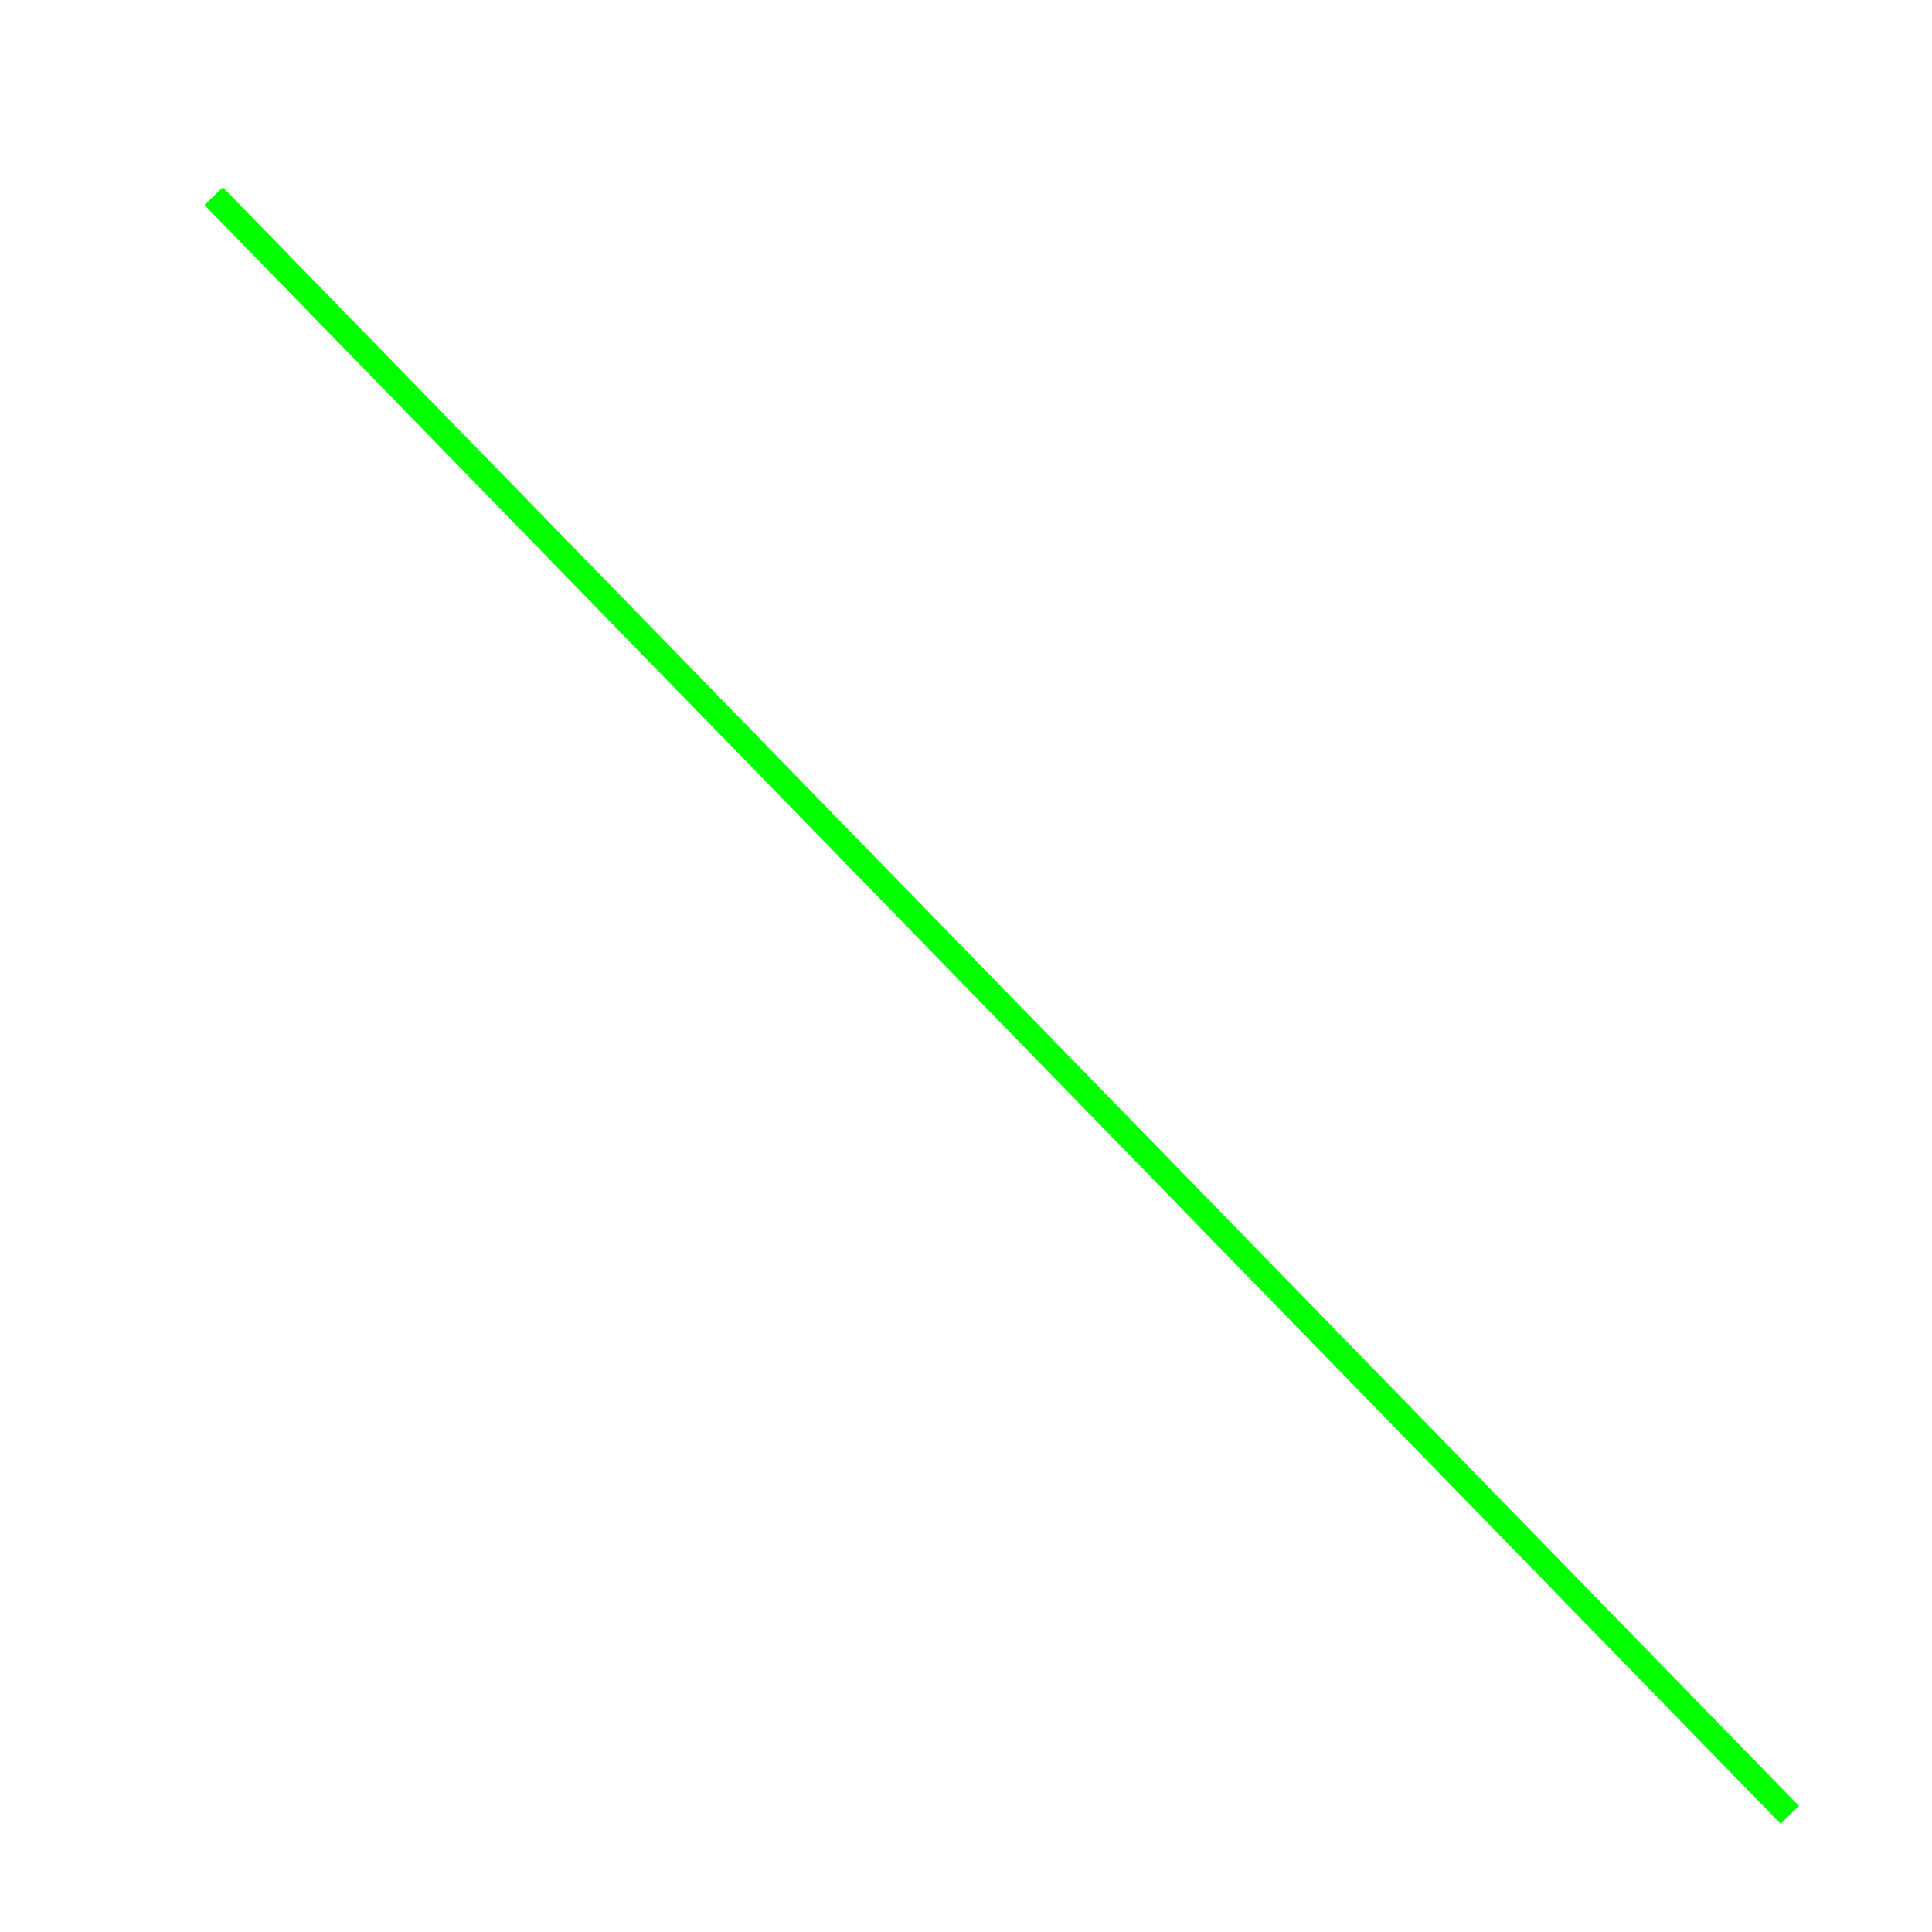
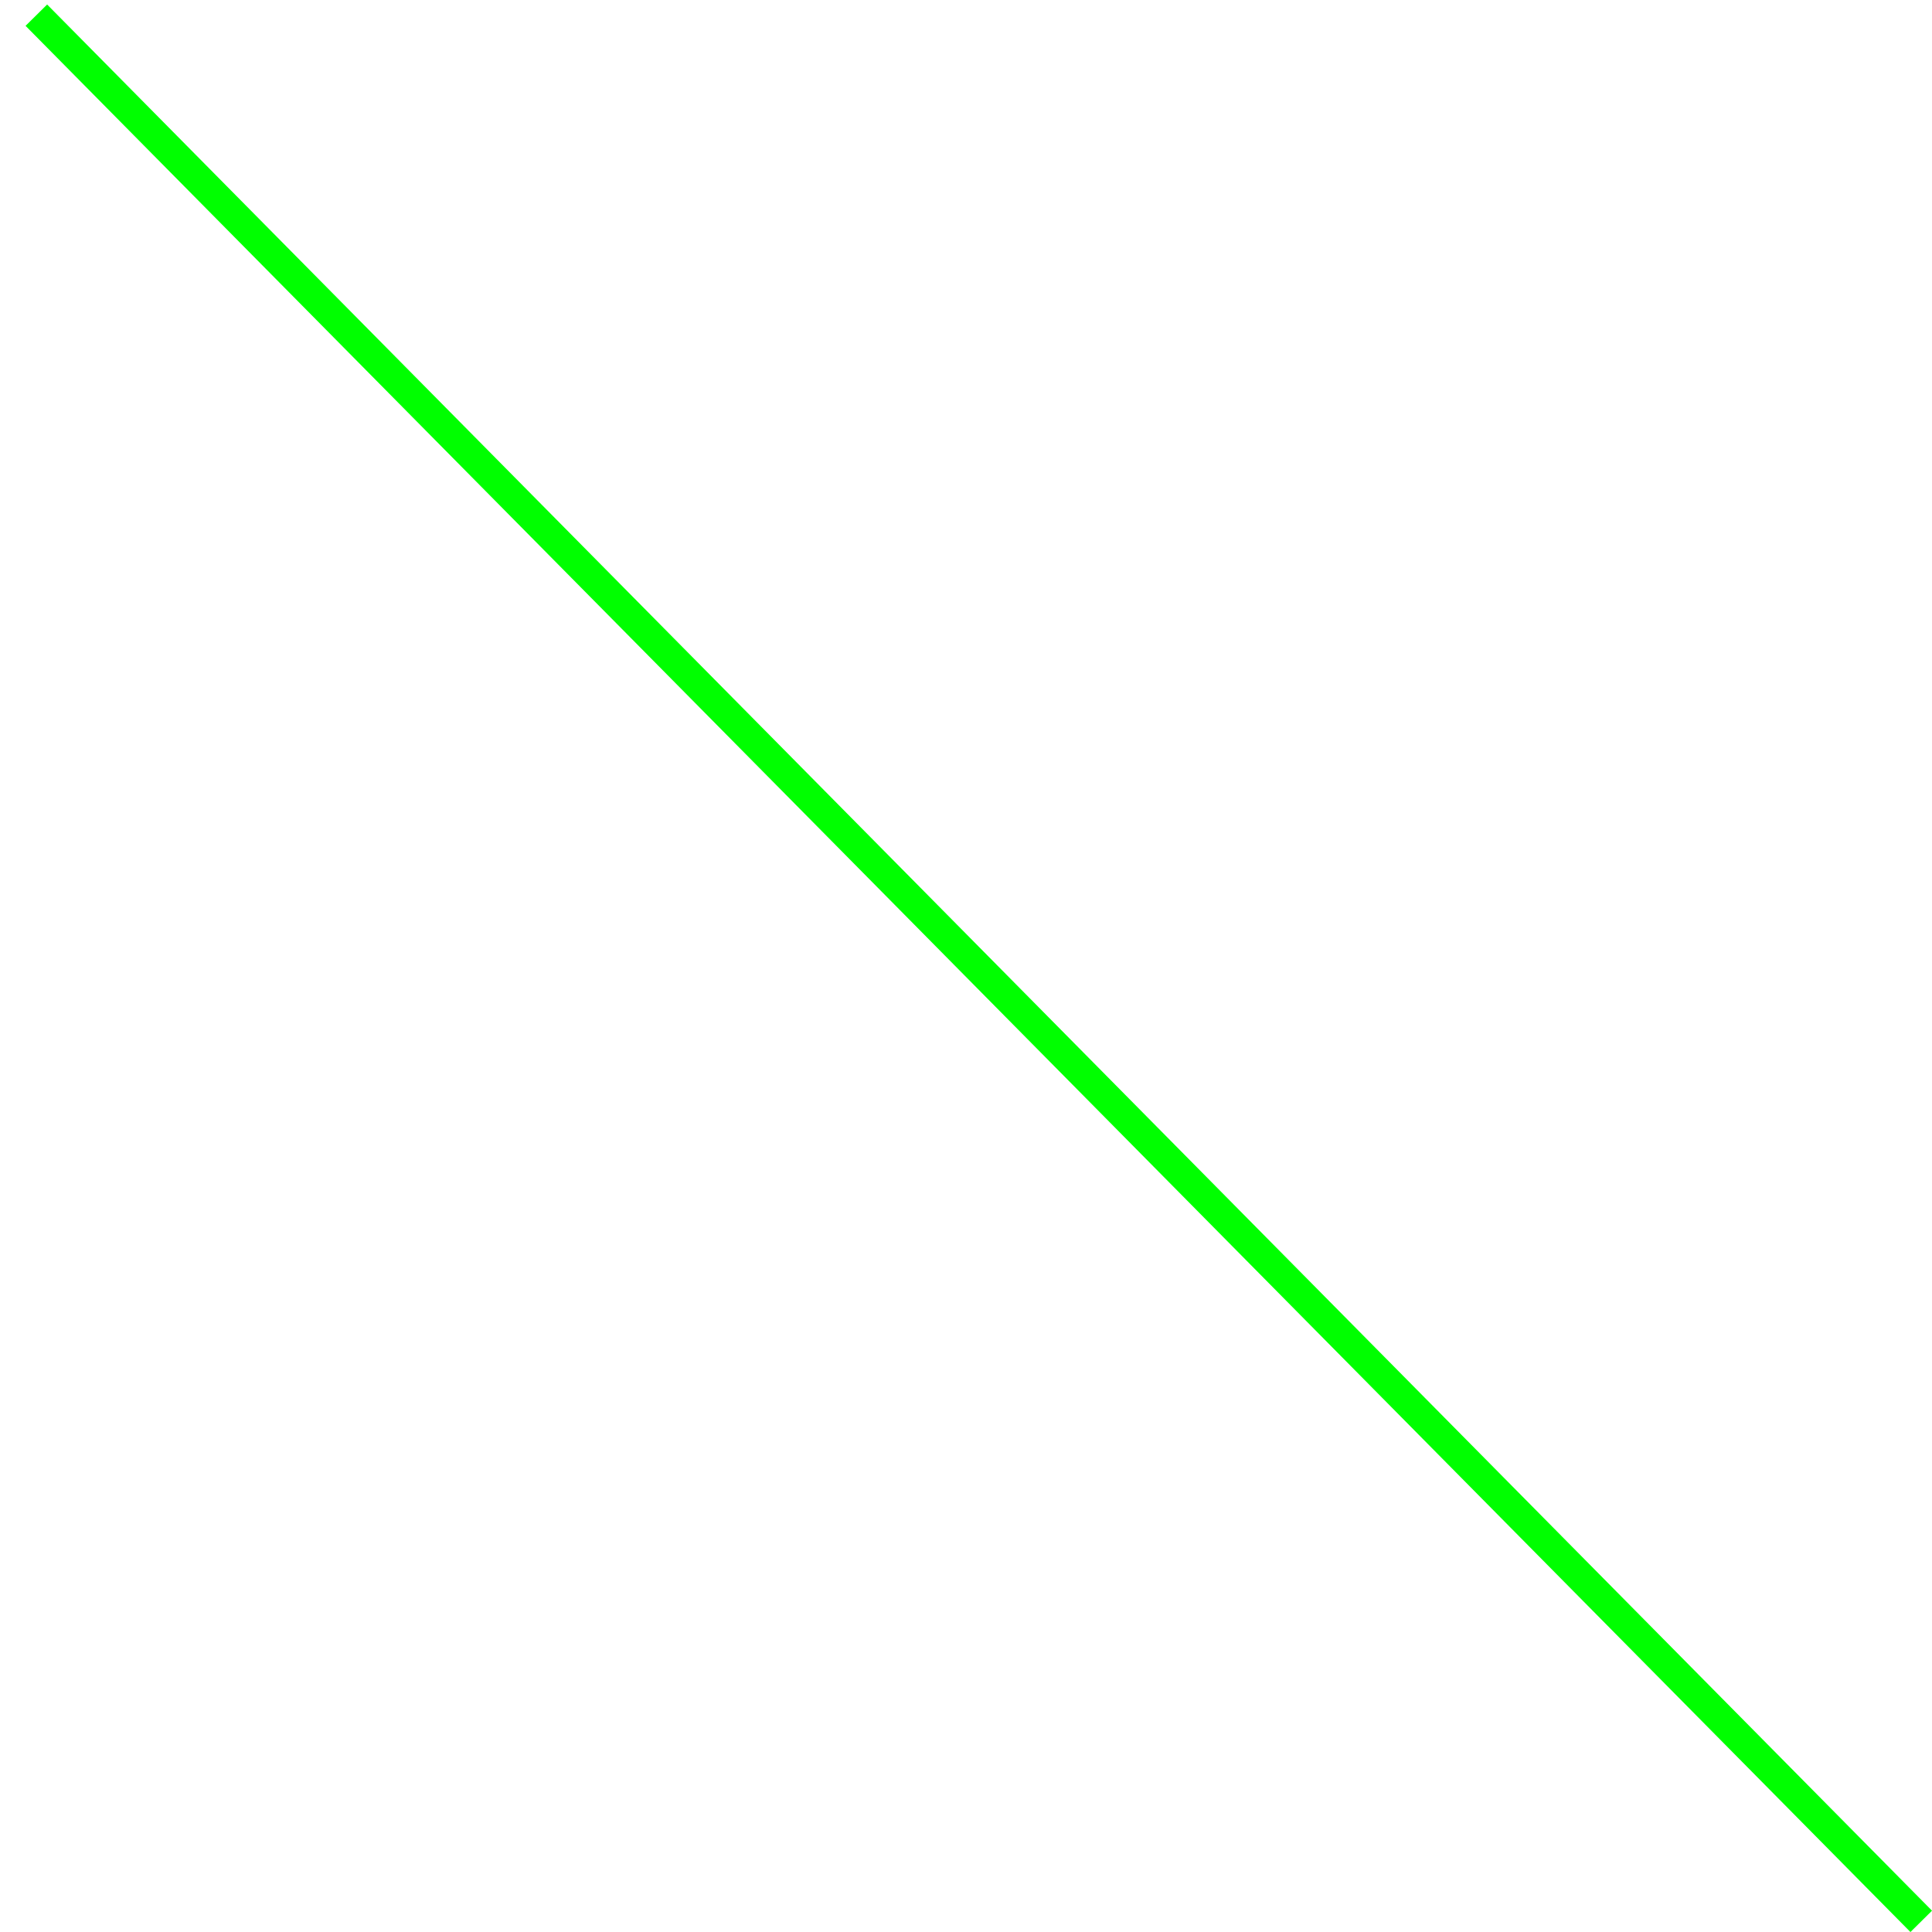
- <svg xmlns="http://www.w3.org/2000/svg" xmlns:ns1="http://www.openswatchbook.org/uri/2009/osb" width="64mm" height="64mm" viewBox="0 0 226.772 226.772" id="svg2" version="1.1">
+ <svg xmlns="http://www.w3.org/2000/svg" xmlns:ns1="http://www.openswatchbook.org/uri/2009/osb" width="64" height="64" viewBox="0 0 64 64" id="svg2" version="1.1">
  <defs id="defs4">
    <linearGradient id="linearGradient5591" ns1:paint="solid">
      <stop style="stop-color:#f80000;stop-opacity:1;" offset="0" id="stop5593" />
    </linearGradient>
  </defs>
-   <g id="layer1" transform="translate(0,-825.5906)">
-     <path style="opacity:1;fill:#f80000;fill-opacity:1;fill-rule:evenodd;stroke:#00ff00;stroke-width:3;stroke-linecap:butt;stroke-linejoin:miter;stroke-miterlimit:4;stroke-dasharray:none;stroke-dashoffset:0;stroke-opacity:1" d="M 210.078,1038.612 25.078,848.612 l 0,0" id="path3337" />
+   <g id="layer1" transform="translate(0,-988.3644)">
+     <path style="opacity:1;fill:#f80000;fill-opacity:1;fill-rule:evenodd;stroke:#00ff00;stroke-width:1.005;stroke-linecap:butt;stroke-linejoin:miter;stroke-miterlimit:4;stroke-dasharray:none;stroke-dashoffset:0;stroke-opacity:1" d="m 63.643,1052.012 -62.439,-63.145 0,0" id="path3337" />
  </g>
</svg>
